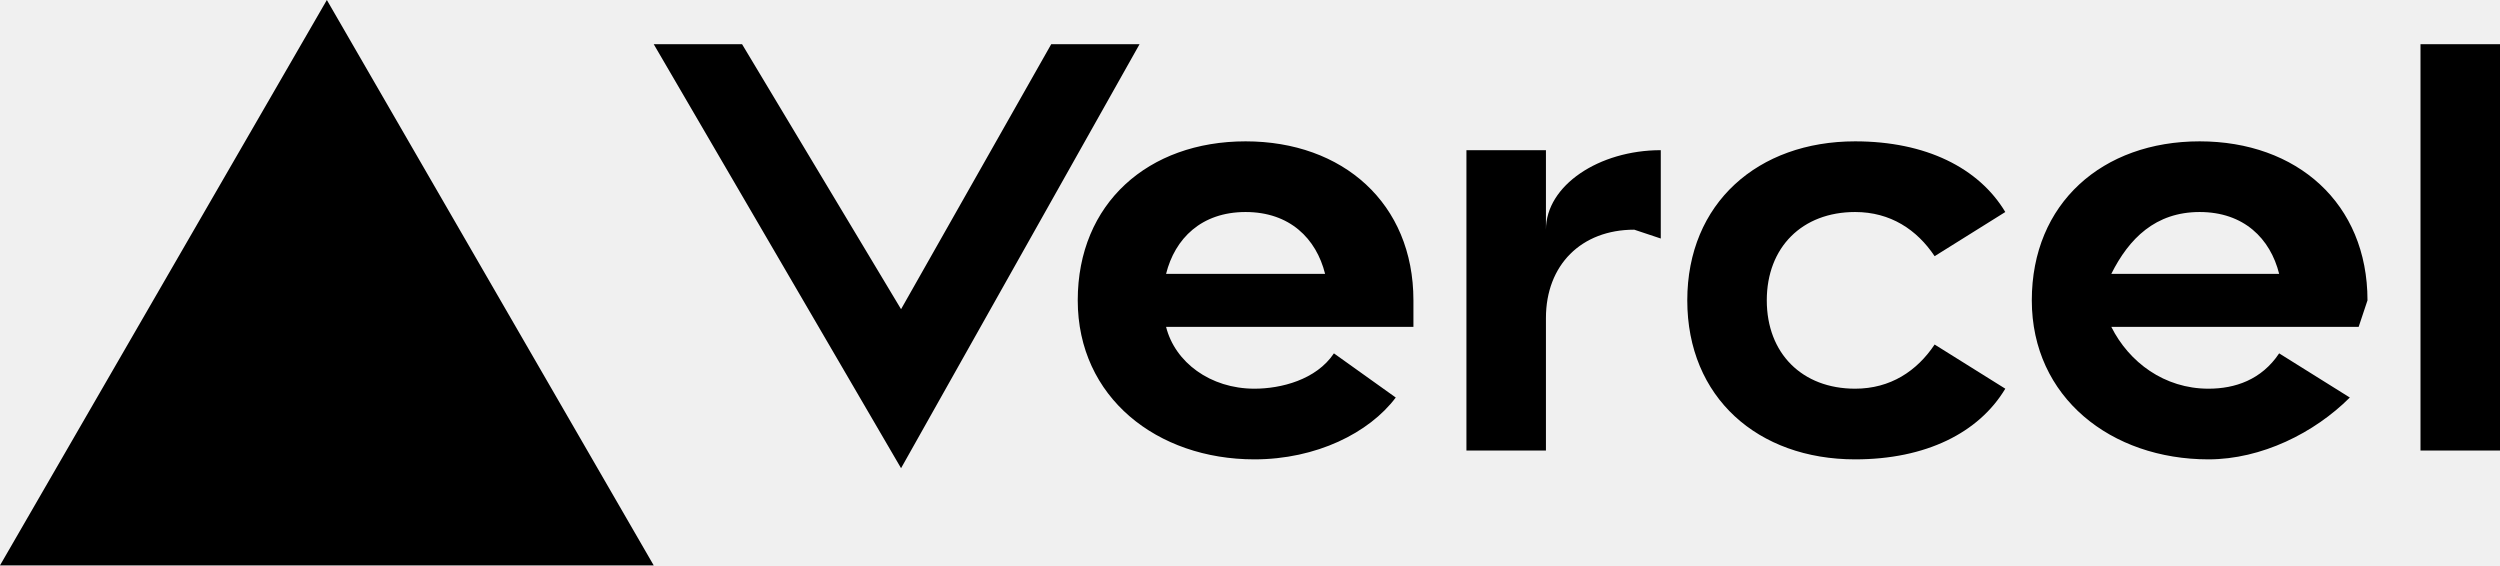
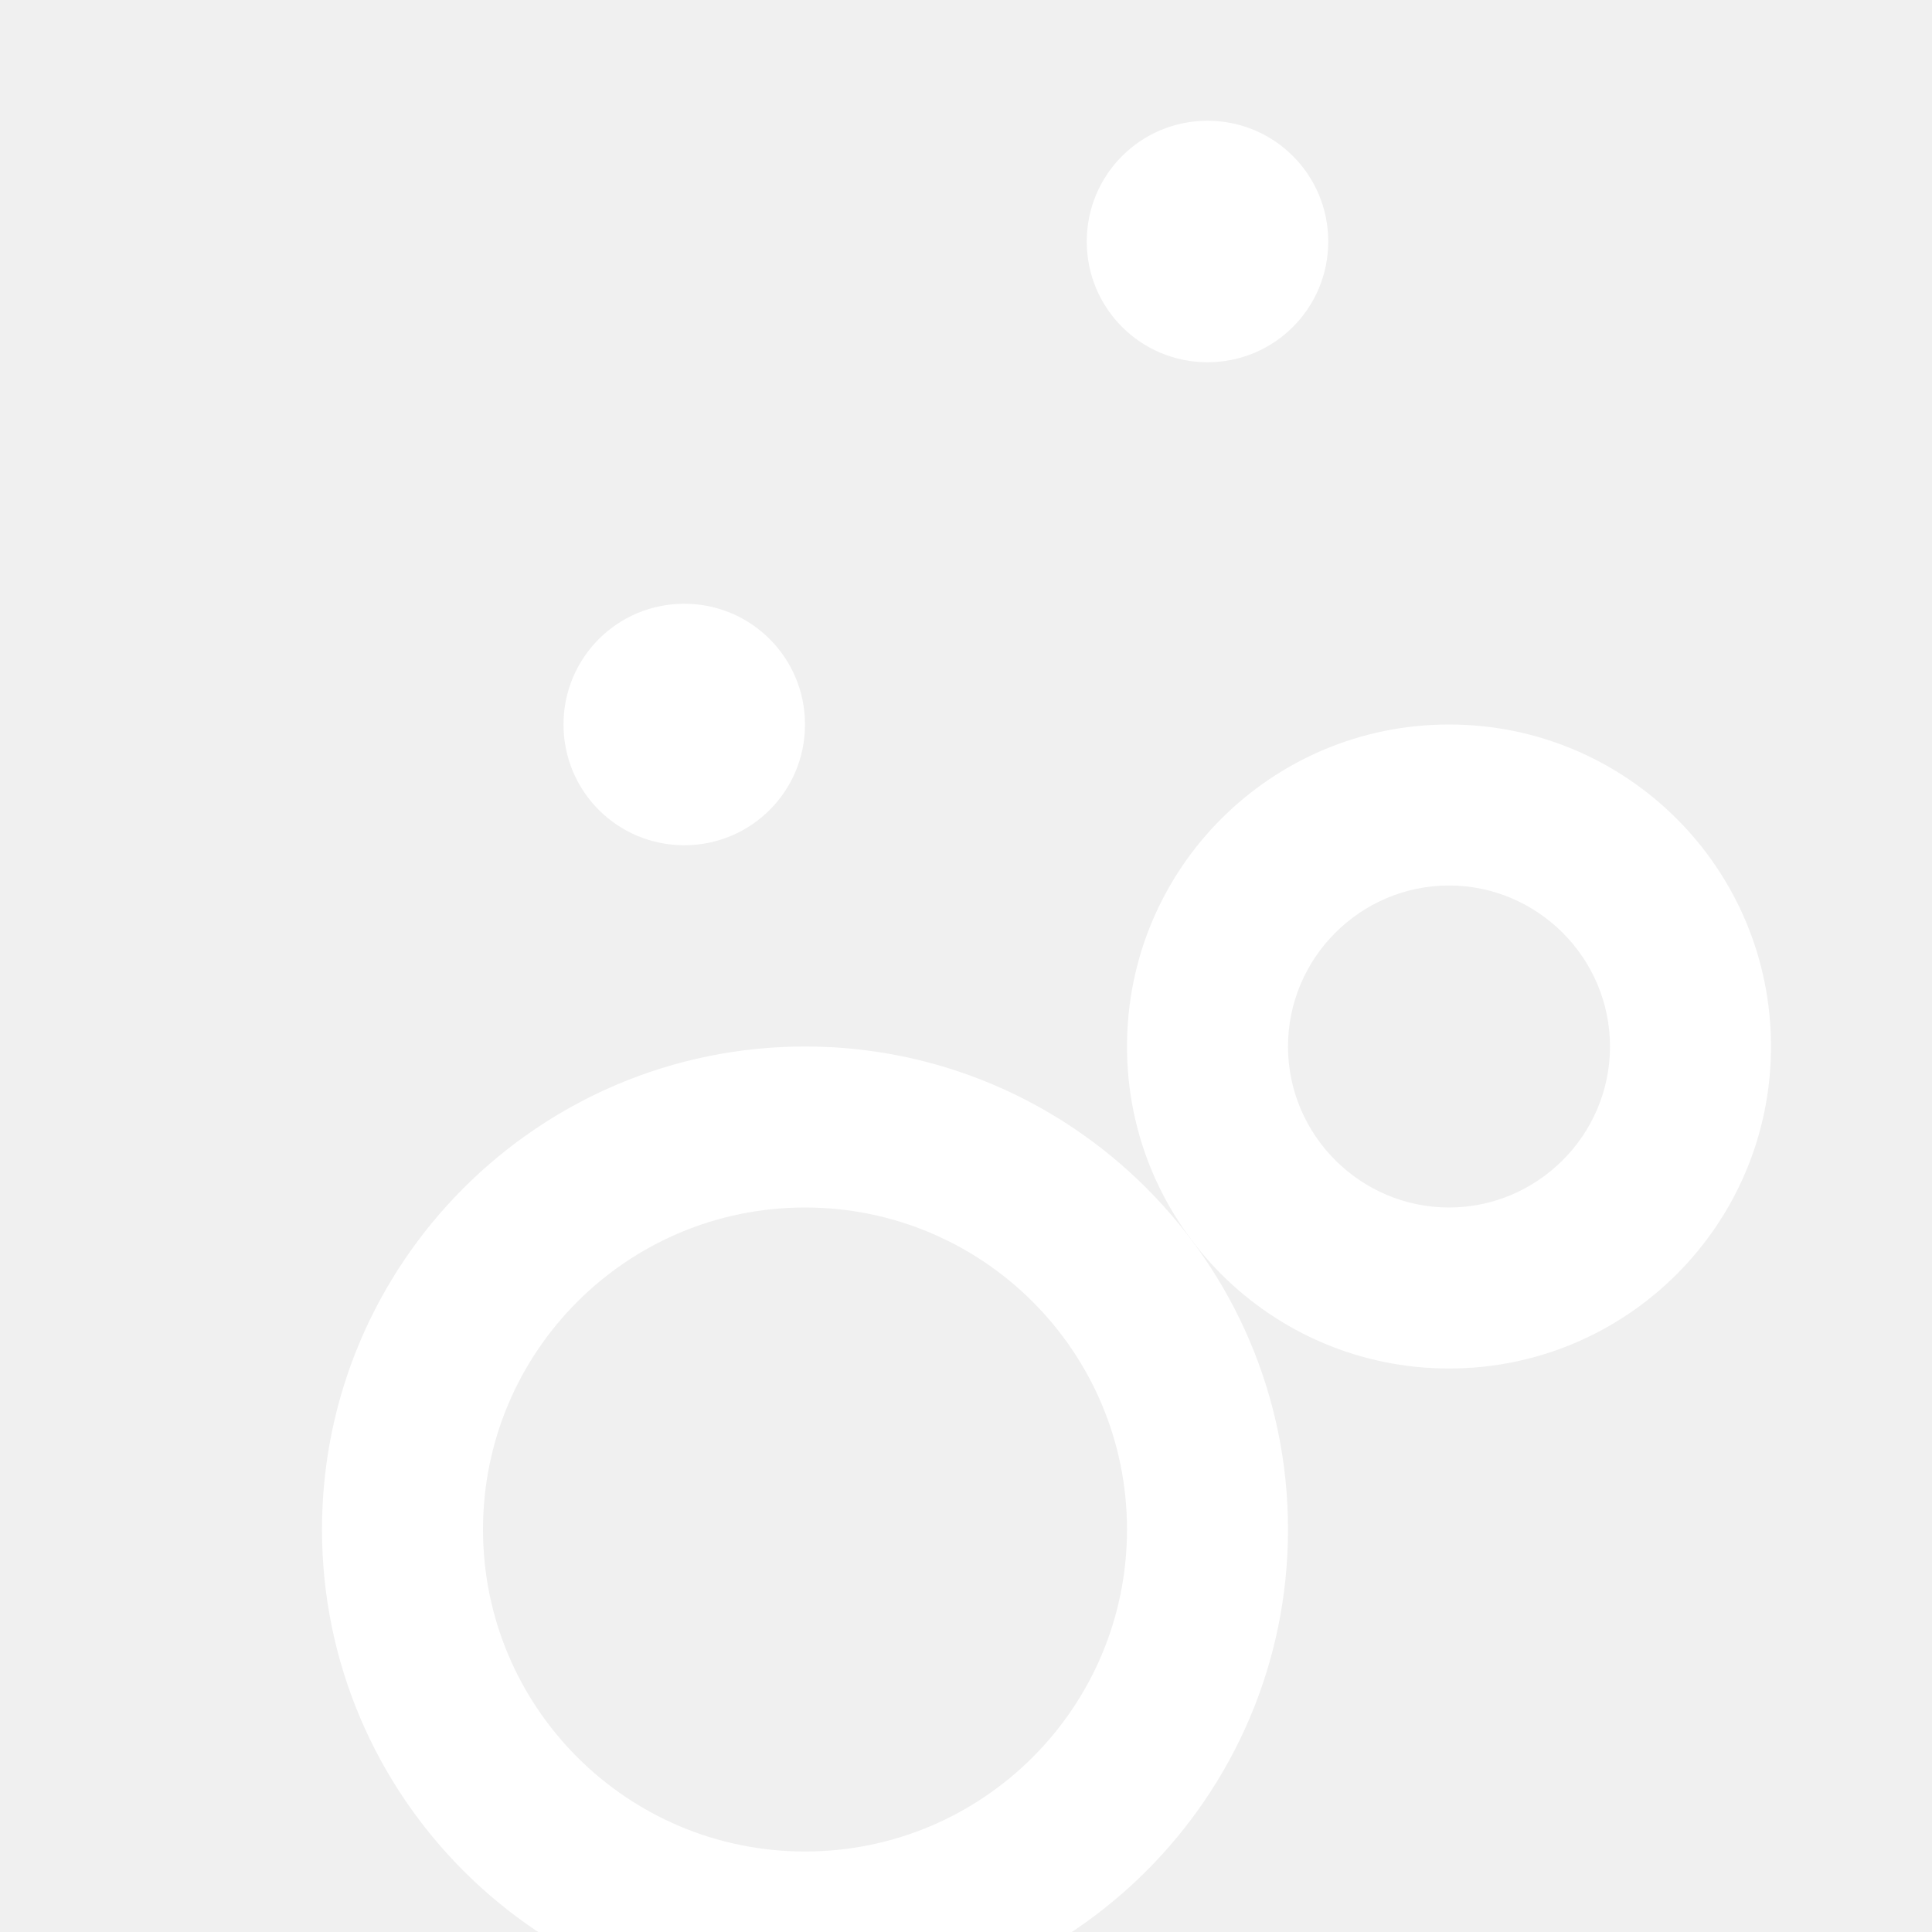
- <svg xmlns="http://www.w3.org/2000/svg" fill="none" viewBox="0 0 283 64">
-   <path fill="black" d="M141 16c-11 0-19 7-19 18s9 18 20 18c7 0 13-3 16-7l-7-5c-2 3-6 4-9 4-5 0-9-3-10-7h28v-3c0-11-8-18-19-18zm-9 15c1-4 4-7 9-7s8 3 9 7h-18zm117-15c-11 0-19 7-19 18s9 18 20 18c6 0 12-3 16-7l-8-5c-2 3-5 4-8 4-5 0-9-3-11-7h28l1-3c0-11-8-18-19-18zm-10 15c2-4 5-7 10-7s8 3 9 7h-19zm-39 3c0 6 4 10 10 10 4 0 7-2 9-5l8 5c-3 5-9 8-17 8-11 0-19-7-19-18s8-18 19-18c8 0 14 3 17 8l-8 5c-2-3-5-5-9-5-6 0-10 4-10 10zm83-29v46h-9V5h9zM37 0l37 64H0L37 0zm92 5-27 48L74 5h10l18 30 17-30h10zm59 12v10l-3-1c-6 0-10 4-10 10v15h-9V17h9v9c0-5 6-9 13-9z" />
+ <svg xmlns="http://www.w3.org/2000/svg" fill="white" viewBox="0 0 24 24">
+   <path d="M10 13c-3.31 0-6 2.69-6 6s2.69 6 6 6 6-2.69 6-6-2.69-6-6-6zm0 10c-2.21 0-4-1.79-4-4s1.79-4 4-4 4 1.79 4 4-1.79 4-4 4z" />
+   <path d="M14 13c0-2.21 1.79-4 4-4s4 1.79 4 4-1.79 4-4 4-4-1.79-4-4zm4-2c-1.1 0-2 .9-2 2s.9 2 2 2 2-.9 2-2-.9-2-2-2z" />
+   <path d="M16.5 3c0-.83-.67-1.5-1.5-1.5S13.5 2.17 13.5 3 14.17 4.5 15 4.5 16.5 3.83 16.5 3z" />
+   <path d="M8.5 7.5c.83 0 1.5.67 1.5 1.5S9.33 10.5 8.5 10.5 7 9.83 7 9s.67-1.5 1.5-1.5z" />
</svg>
